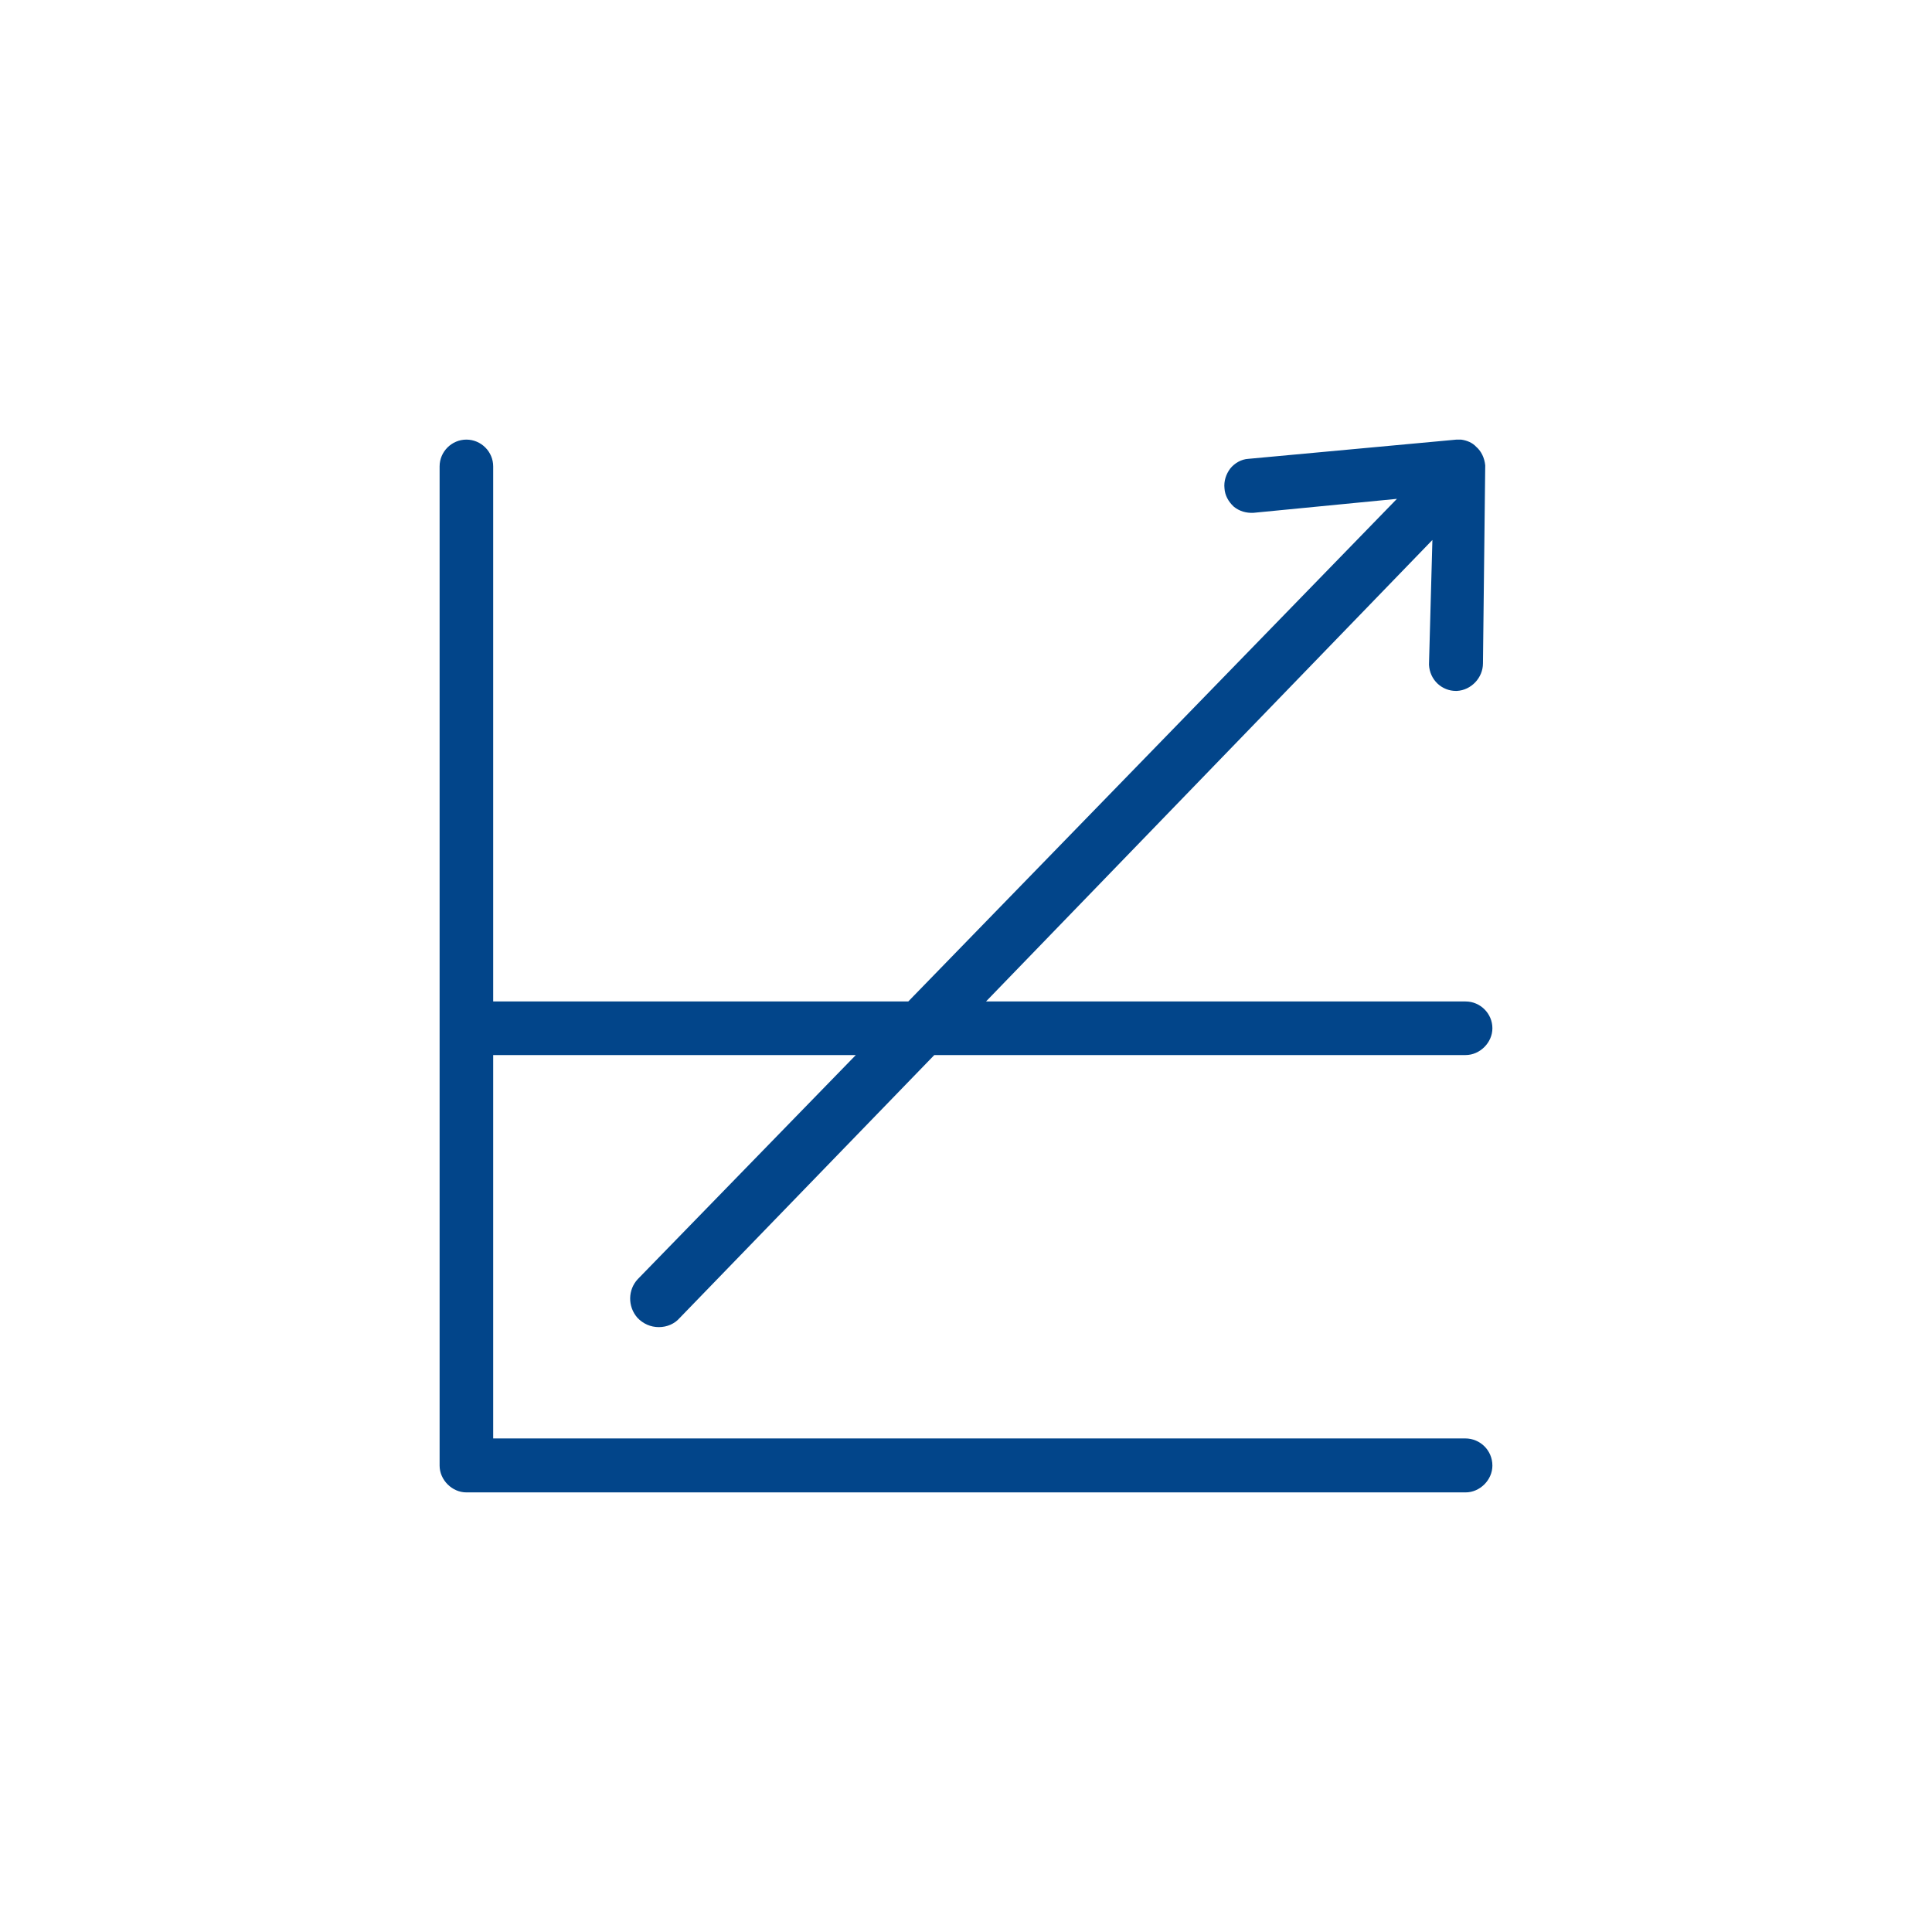
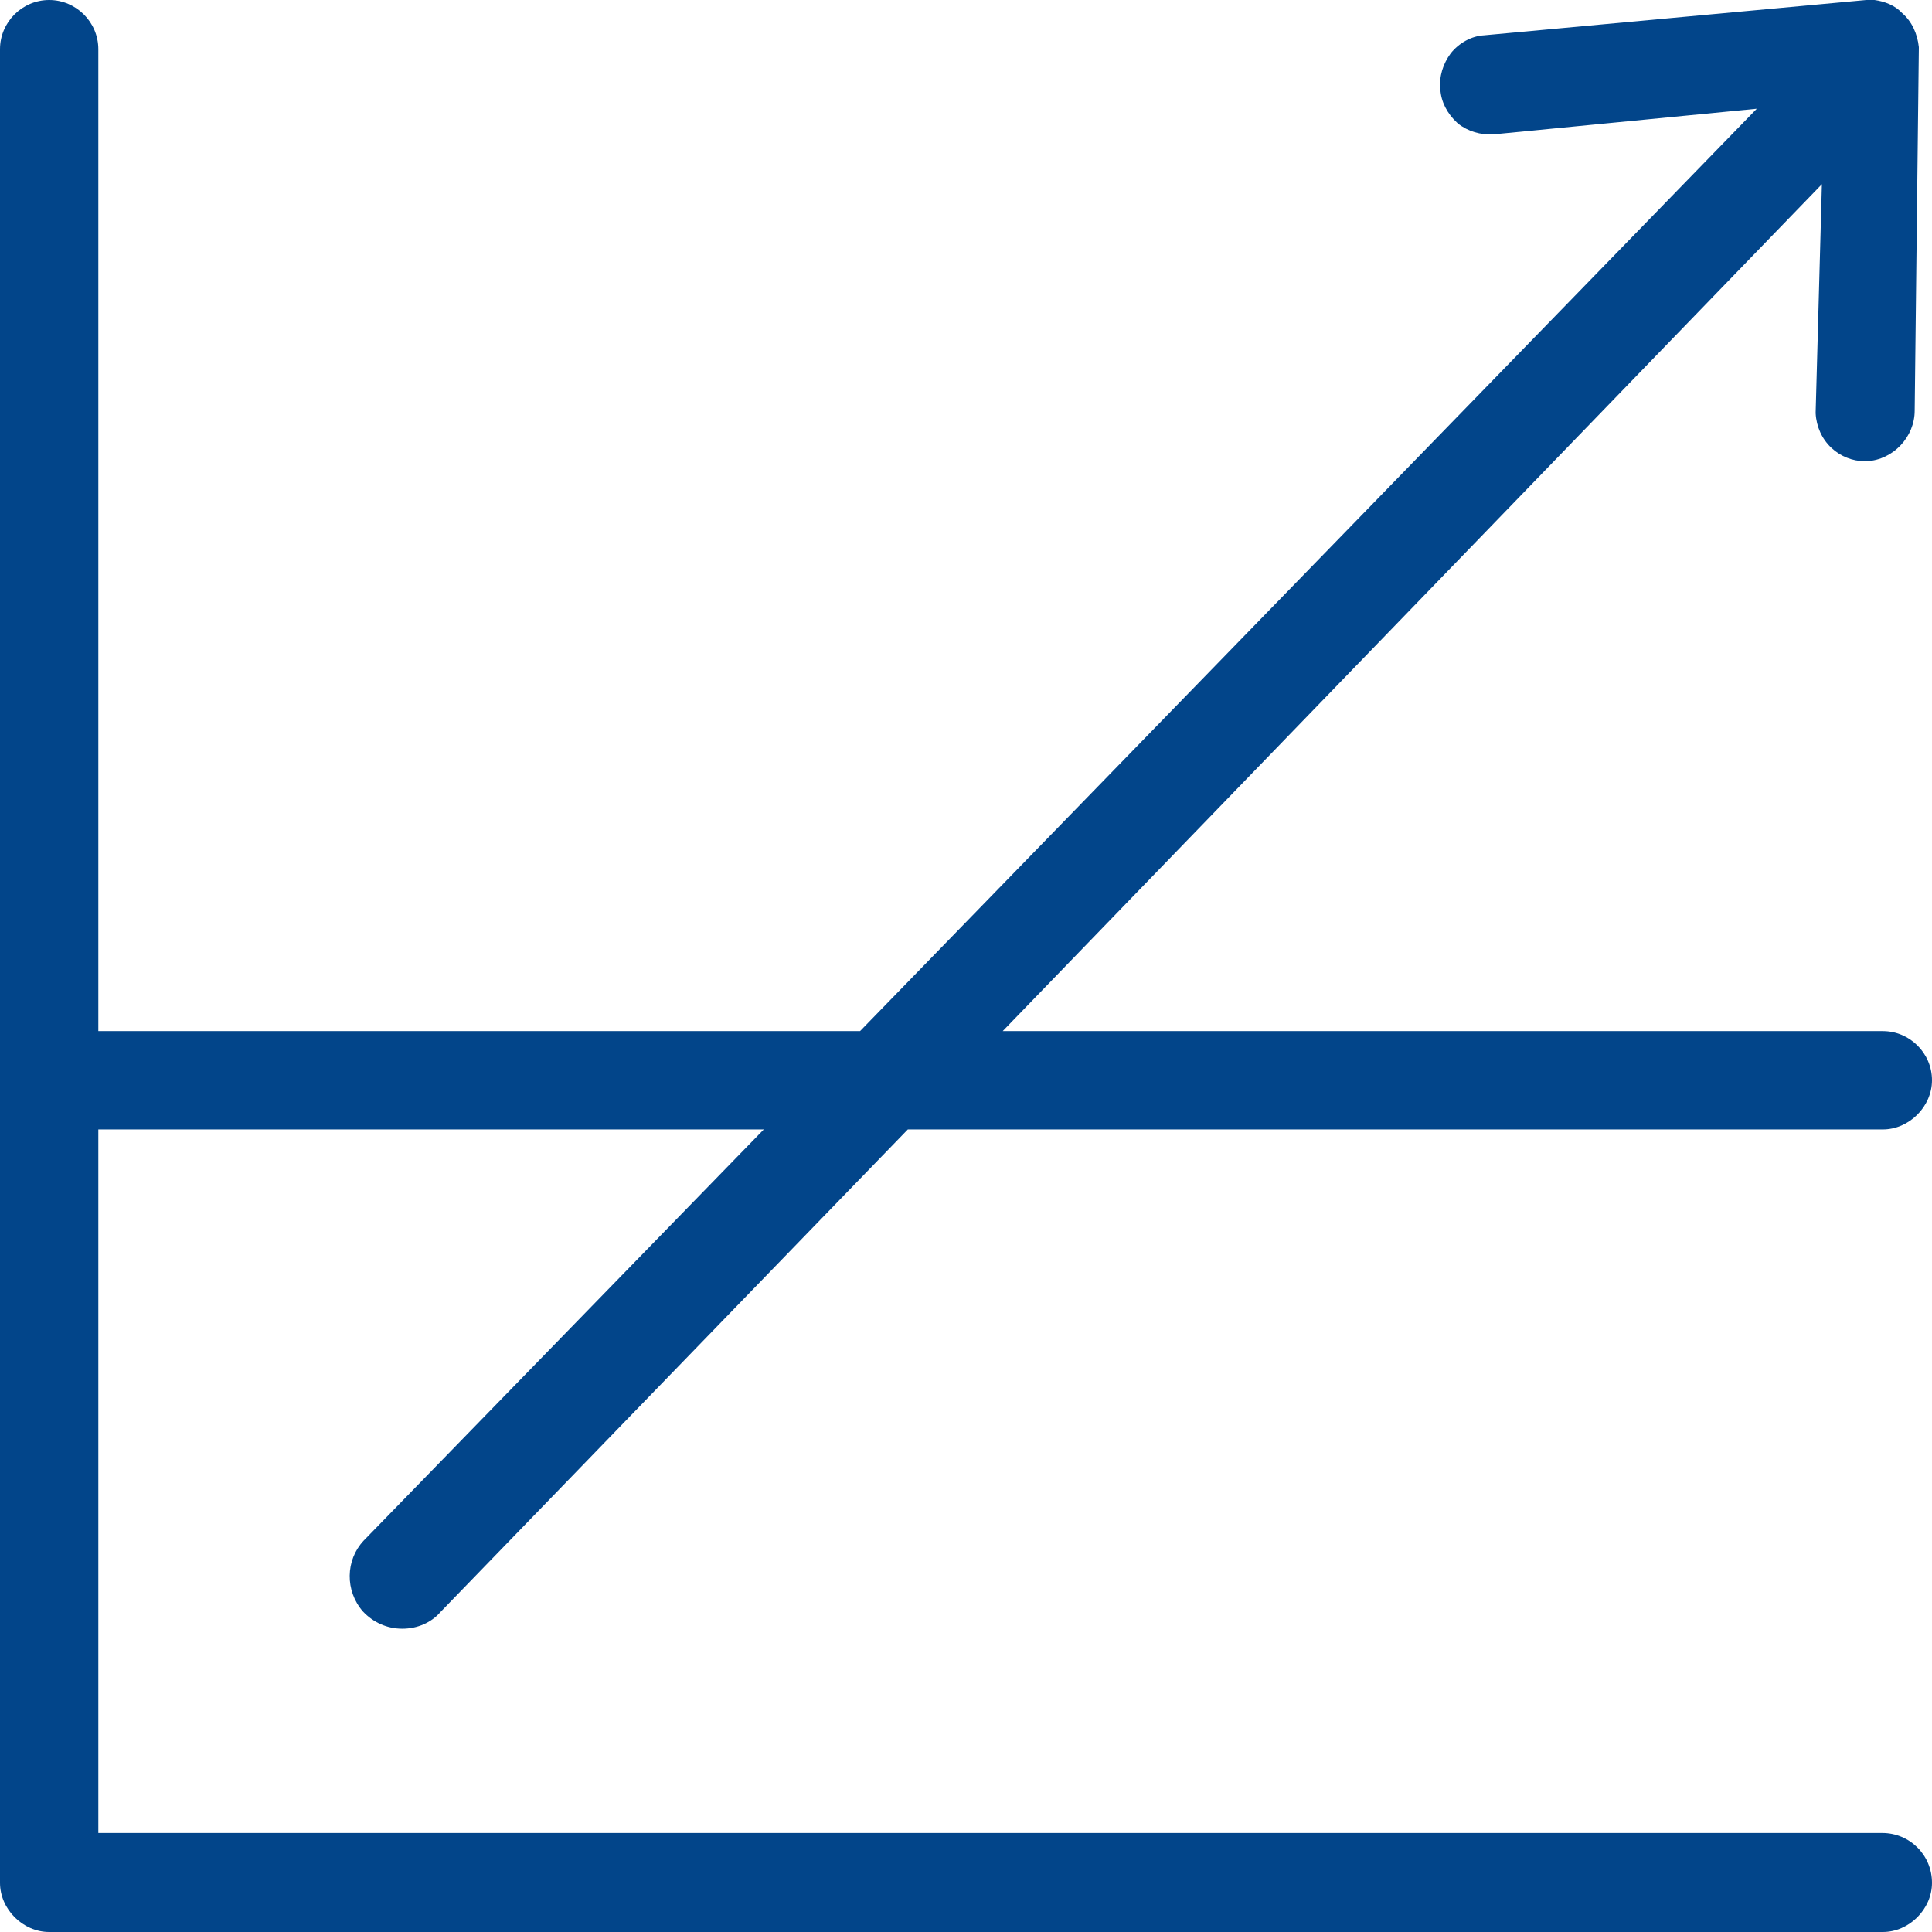
- <svg xmlns="http://www.w3.org/2000/svg" version="1.1" id="Capa_1" x="0px" y="0px" viewBox="0 0 512 512" style="enable-background:new 0 0 512 512;" xml:space="preserve">
+ <svg xmlns="http://www.w3.org/2000/svg" version="1.1" id="Capa_1" x="0px" y="0px" viewBox="0 0 279 279" style="enable-background:new 0 0 279 279;" xml:space="preserve">
  <style type="text/css">
	.st0{fill:#02458A;}
</style>
  <g>
    <g>
      <g>
        <g>
-           <path class="st0" d="M395.5,388.4c0,3.8-3.3,7.1-7.1,7.1H123.6c-3.8,0-7.1-3.3-7.1-7.1V123.6c0-3.9,3.2-7.1,7.1-7.1      c3.9,0,7.1,3.2,7.1,7.1v141.8h110l129.5-133.2l-38,3.7c-1.9,0.1-3.7-0.4-5.2-1.6l-0.1-0.1c-1.4-1.3-2.3-3-2.4-4.8      c-0.2-1.9,0.4-3.7,1.5-5.2c1.2-1.5,3-2.5,4.8-2.6l55.2-5.1l1.2,0c1.5,0.2,3,0.8,4,1.9c1.4,1.2,2.2,3,2.4,4.9l0,0.1v0.1      l-0.6,52.3c0,3.8-3.1,7.1-6.9,7.3c-0.1,0-0.2,0-0.3,0c-1.8,0-3.5-0.7-4.8-1.9c-1.4-1.3-2.2-3.1-2.3-5V176l0.9-32.9L261.3,265.4      h127.1c3.9,0,7.1,3.2,7.1,7.1c0,3.8-3.3,7.1-7.1,7.1H247.6l-67.5,69.7c-1.3,1.5-3.3,2.4-5.5,2.4c-2.2,0-4.2-0.9-5.7-2.5      c-2.6-3-2.5-7.4,0.1-10.2l57.8-59.4h-96.1v101.6h257.6C392.3,381.2,395.5,384.4,395.5,388.4z" />
+           <path class="st0" d="M279,271.9c0,3.8-3.3,7.1-7.1,7.1H7.1c-3.8,0-7.1-3.3-7.1-7.1V7.1C0,3.2,3.2,0,7.1,0s7.1,3.2,7.1,7.1v141.8      h110L253.7,15.7l-38,3.7c-1.9,0.1-3.7-0.4-5.2-1.6l-0.1-0.1c-1.4-1.3-2.3-3-2.4-4.8c-0.2-1.9,0.4-3.7,1.5-5.2      c1.2-1.5,3-2.5,4.8-2.6L269.5,0h1.2c1.5,0.2,3,0.8,4,1.9c1.4,1.2,2.2,3,2.4,4.9v0.1V7l-0.6,52.3c0,3.8-3.1,7.1-6.9,7.3      c-0.1,0-0.2,0-0.3,0c-1.8,0-3.5-0.7-4.8-1.9c-1.4-1.3-2.2-3.1-2.3-5v-0.2l0.9-32.9L144.8,148.9h127.1c3.9,0,7.1,3.2,7.1,7.1      c0,3.8-3.3,7.1-7.1,7.1H131.1l-67.5,69.7c-1.3,1.5-3.3,2.4-5.5,2.4s-4.2-0.9-5.7-2.5c-2.6-3-2.5-7.4,0.1-10.2l57.8-59.4H14.2      v101.6h257.6C275.8,264.7,279,267.9,279,271.9z" />
        </g>
      </g>
    </g>
  </g>
</svg>
